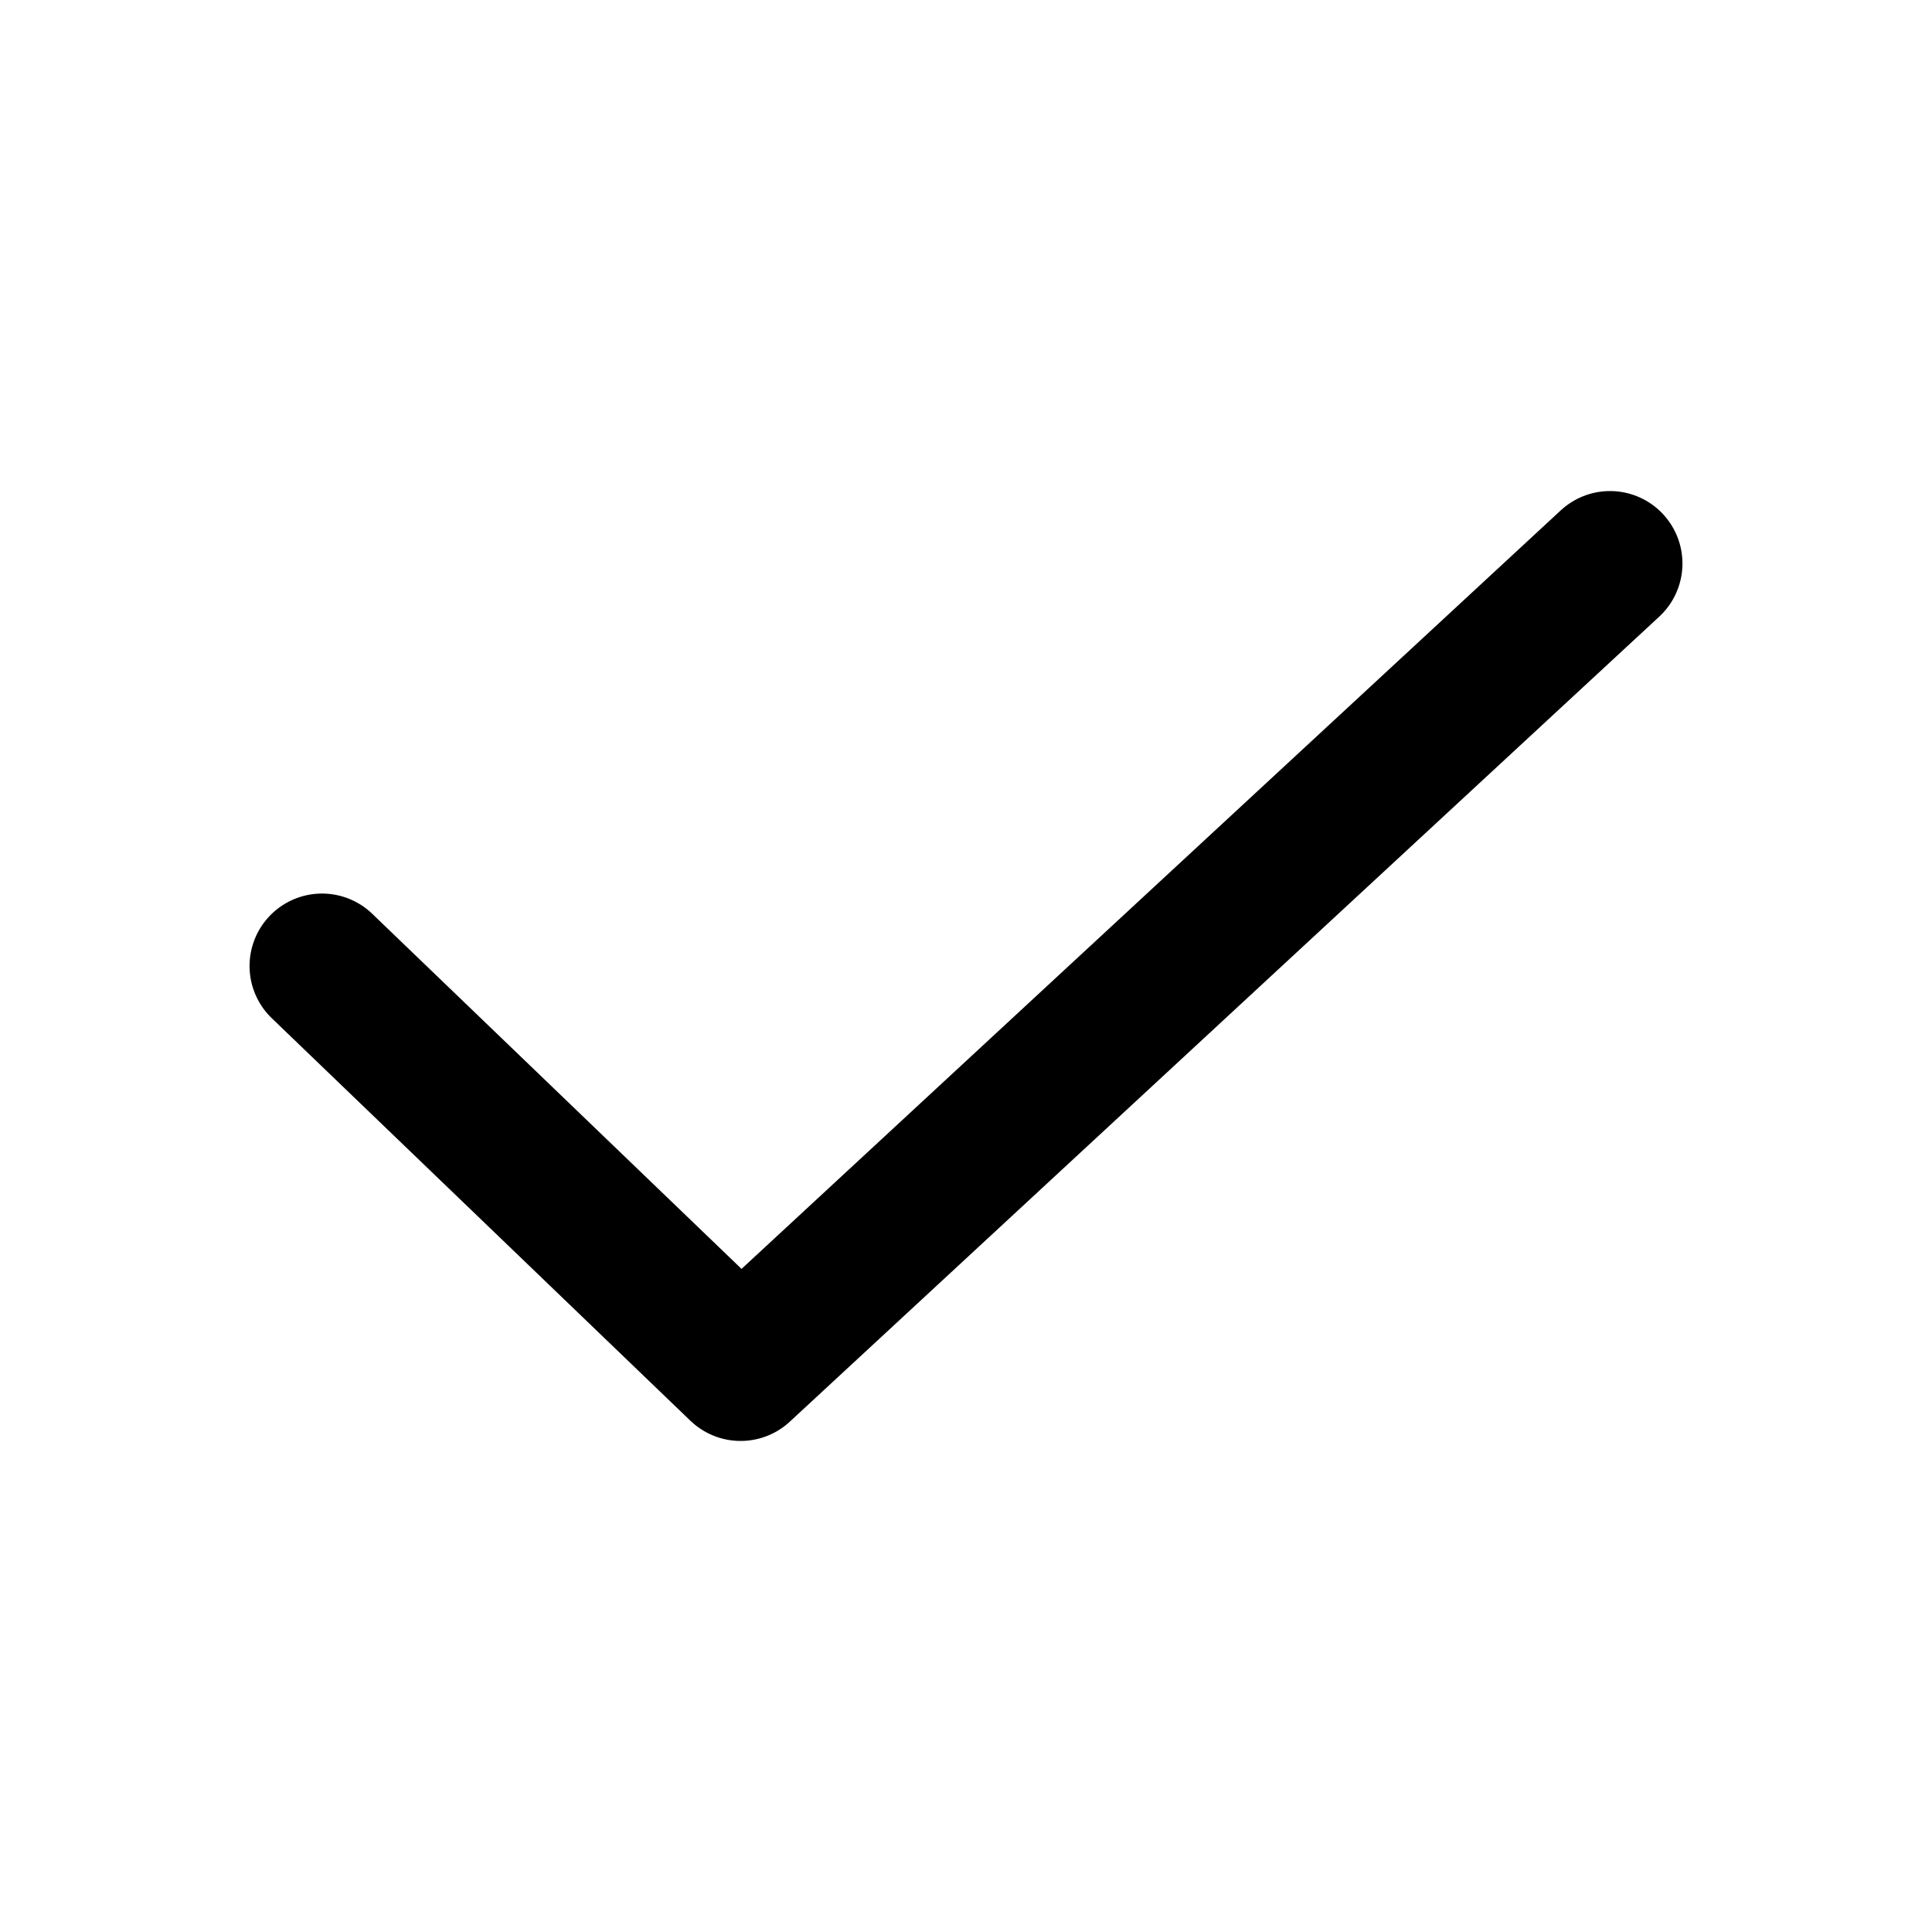
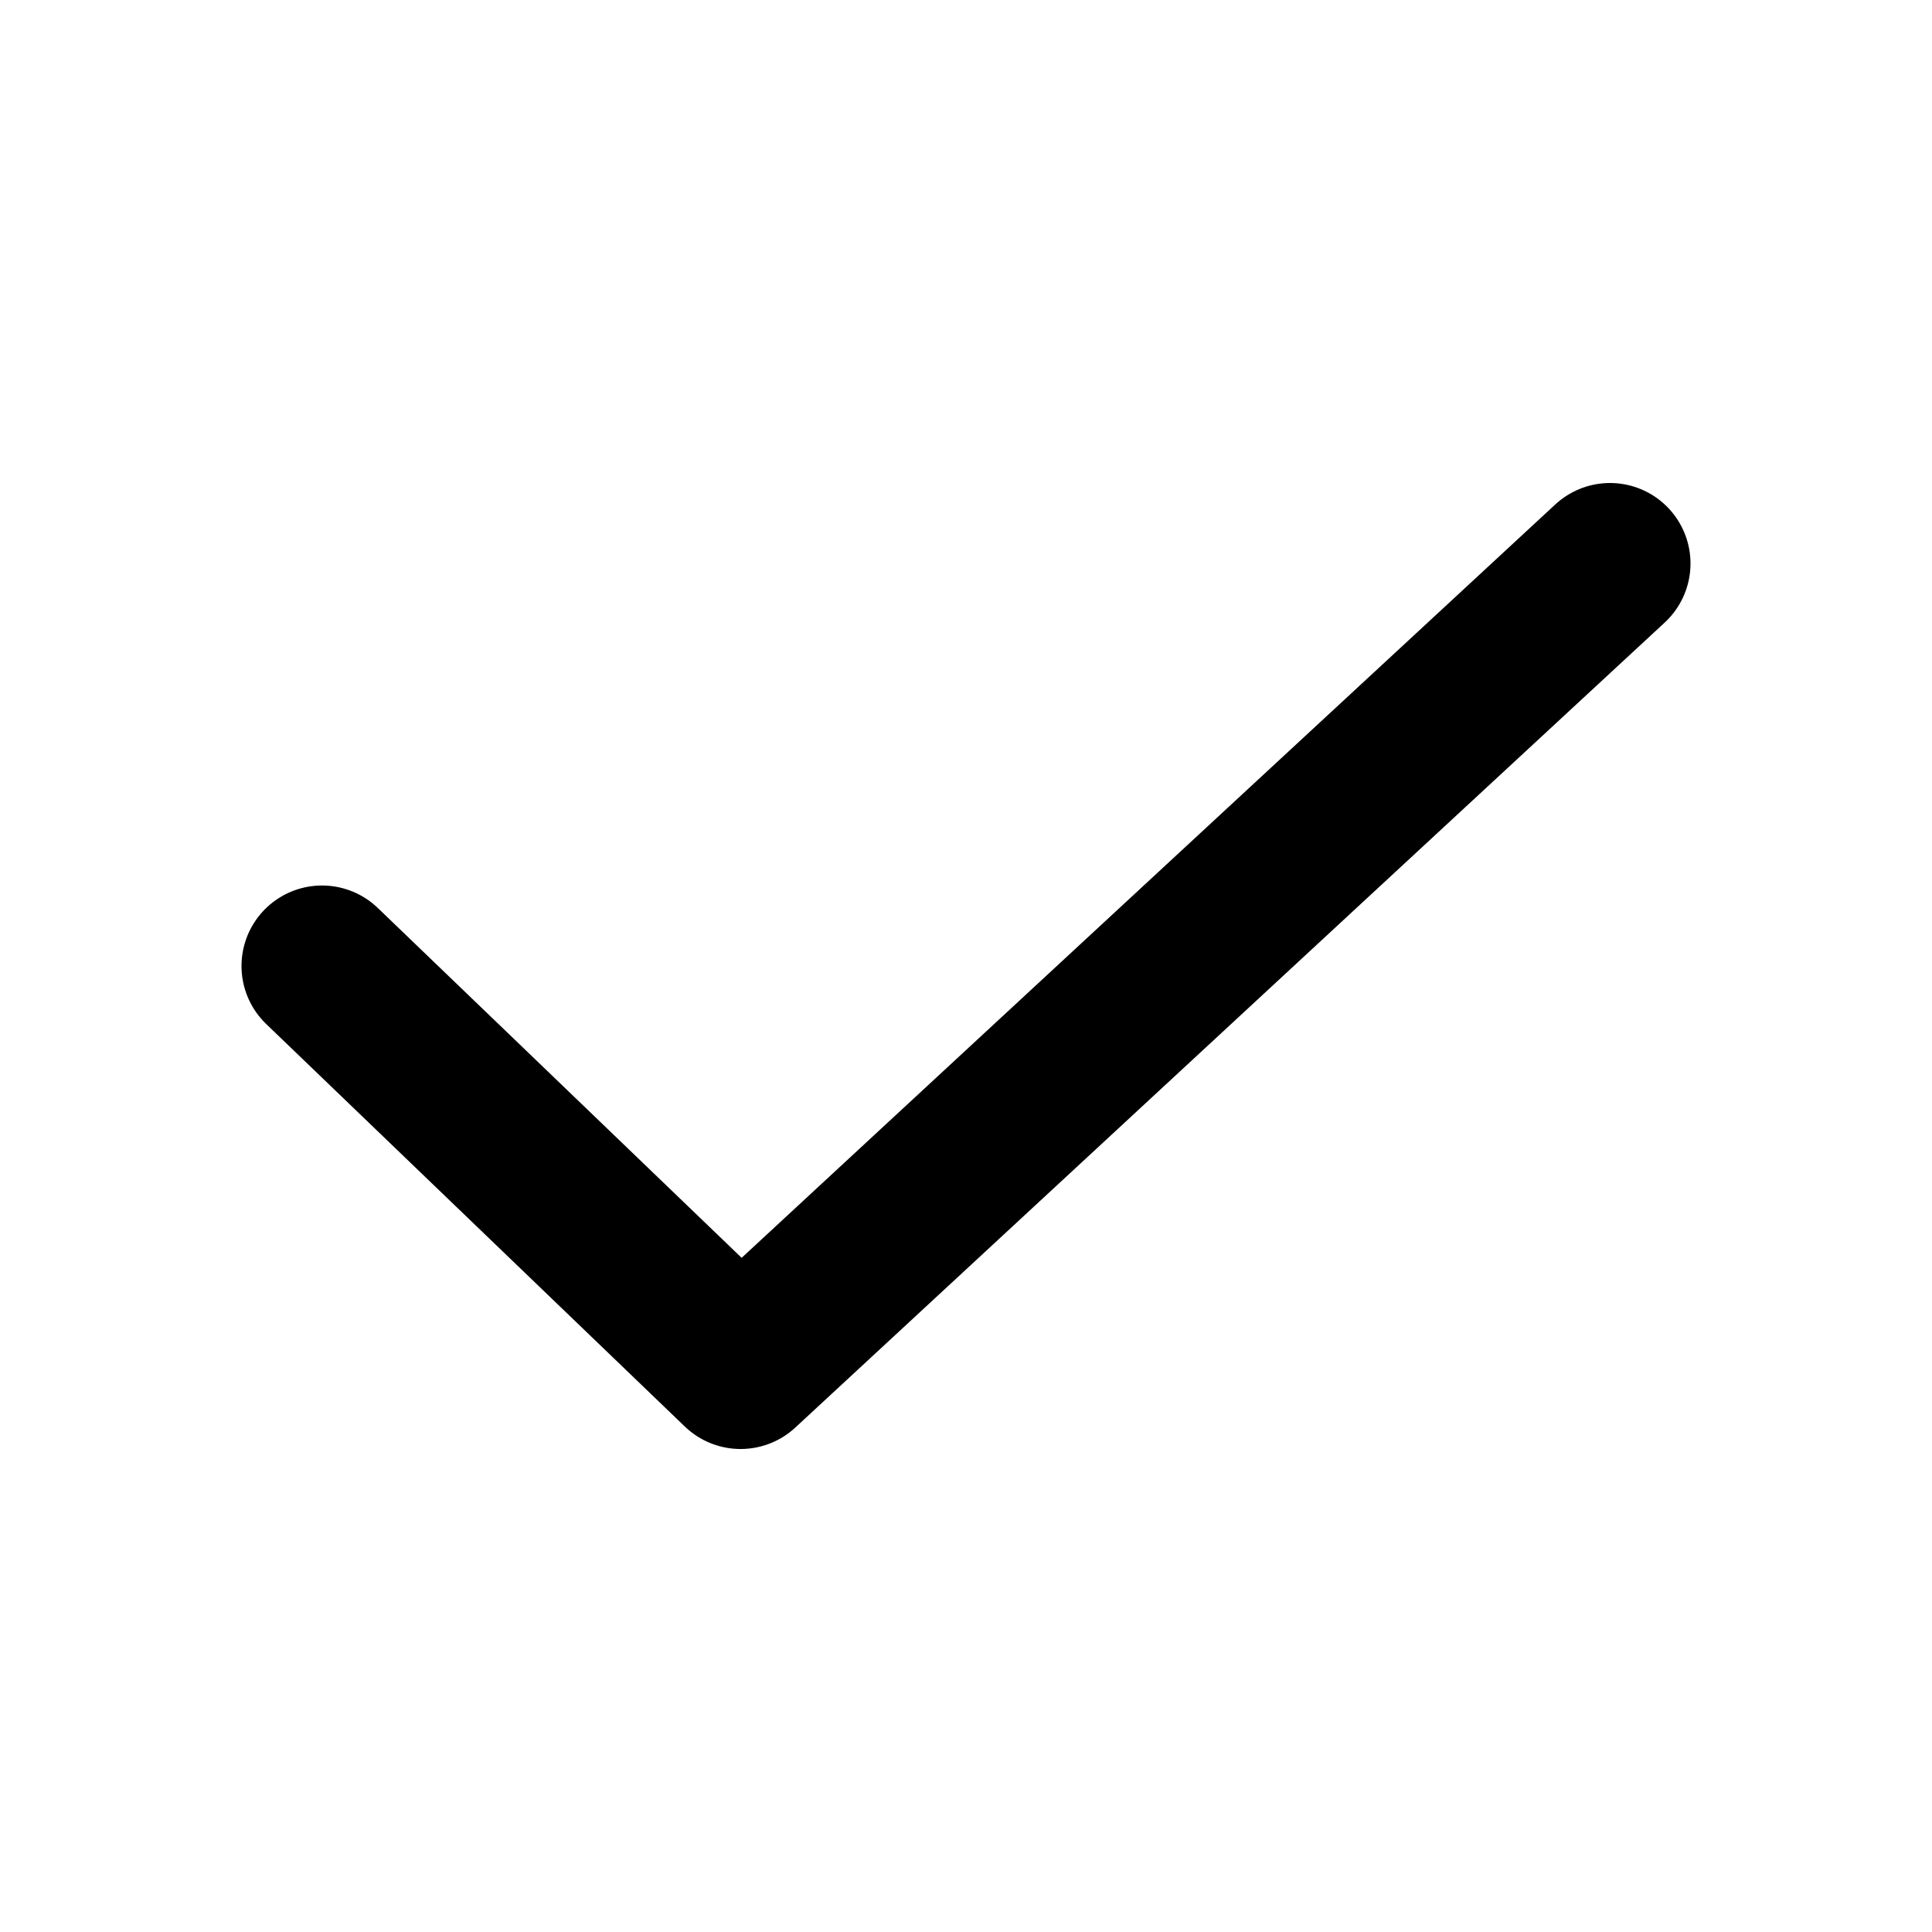
<svg xmlns="http://www.w3.org/2000/svg" width="24" height="24" viewBox="0 0 24 24" fill="none">
-   <path d="M4 12L9.2 17L20 7" stroke="currentColor" stroke-width="1.8" stroke-linecap="round" stroke-linejoin="round" />
+   <path d="M4 12L9.2 17L20 7" stroke="currentColor" stroke-width="2" stroke-linecap="round" stroke-linejoin="round" />
</svg>
